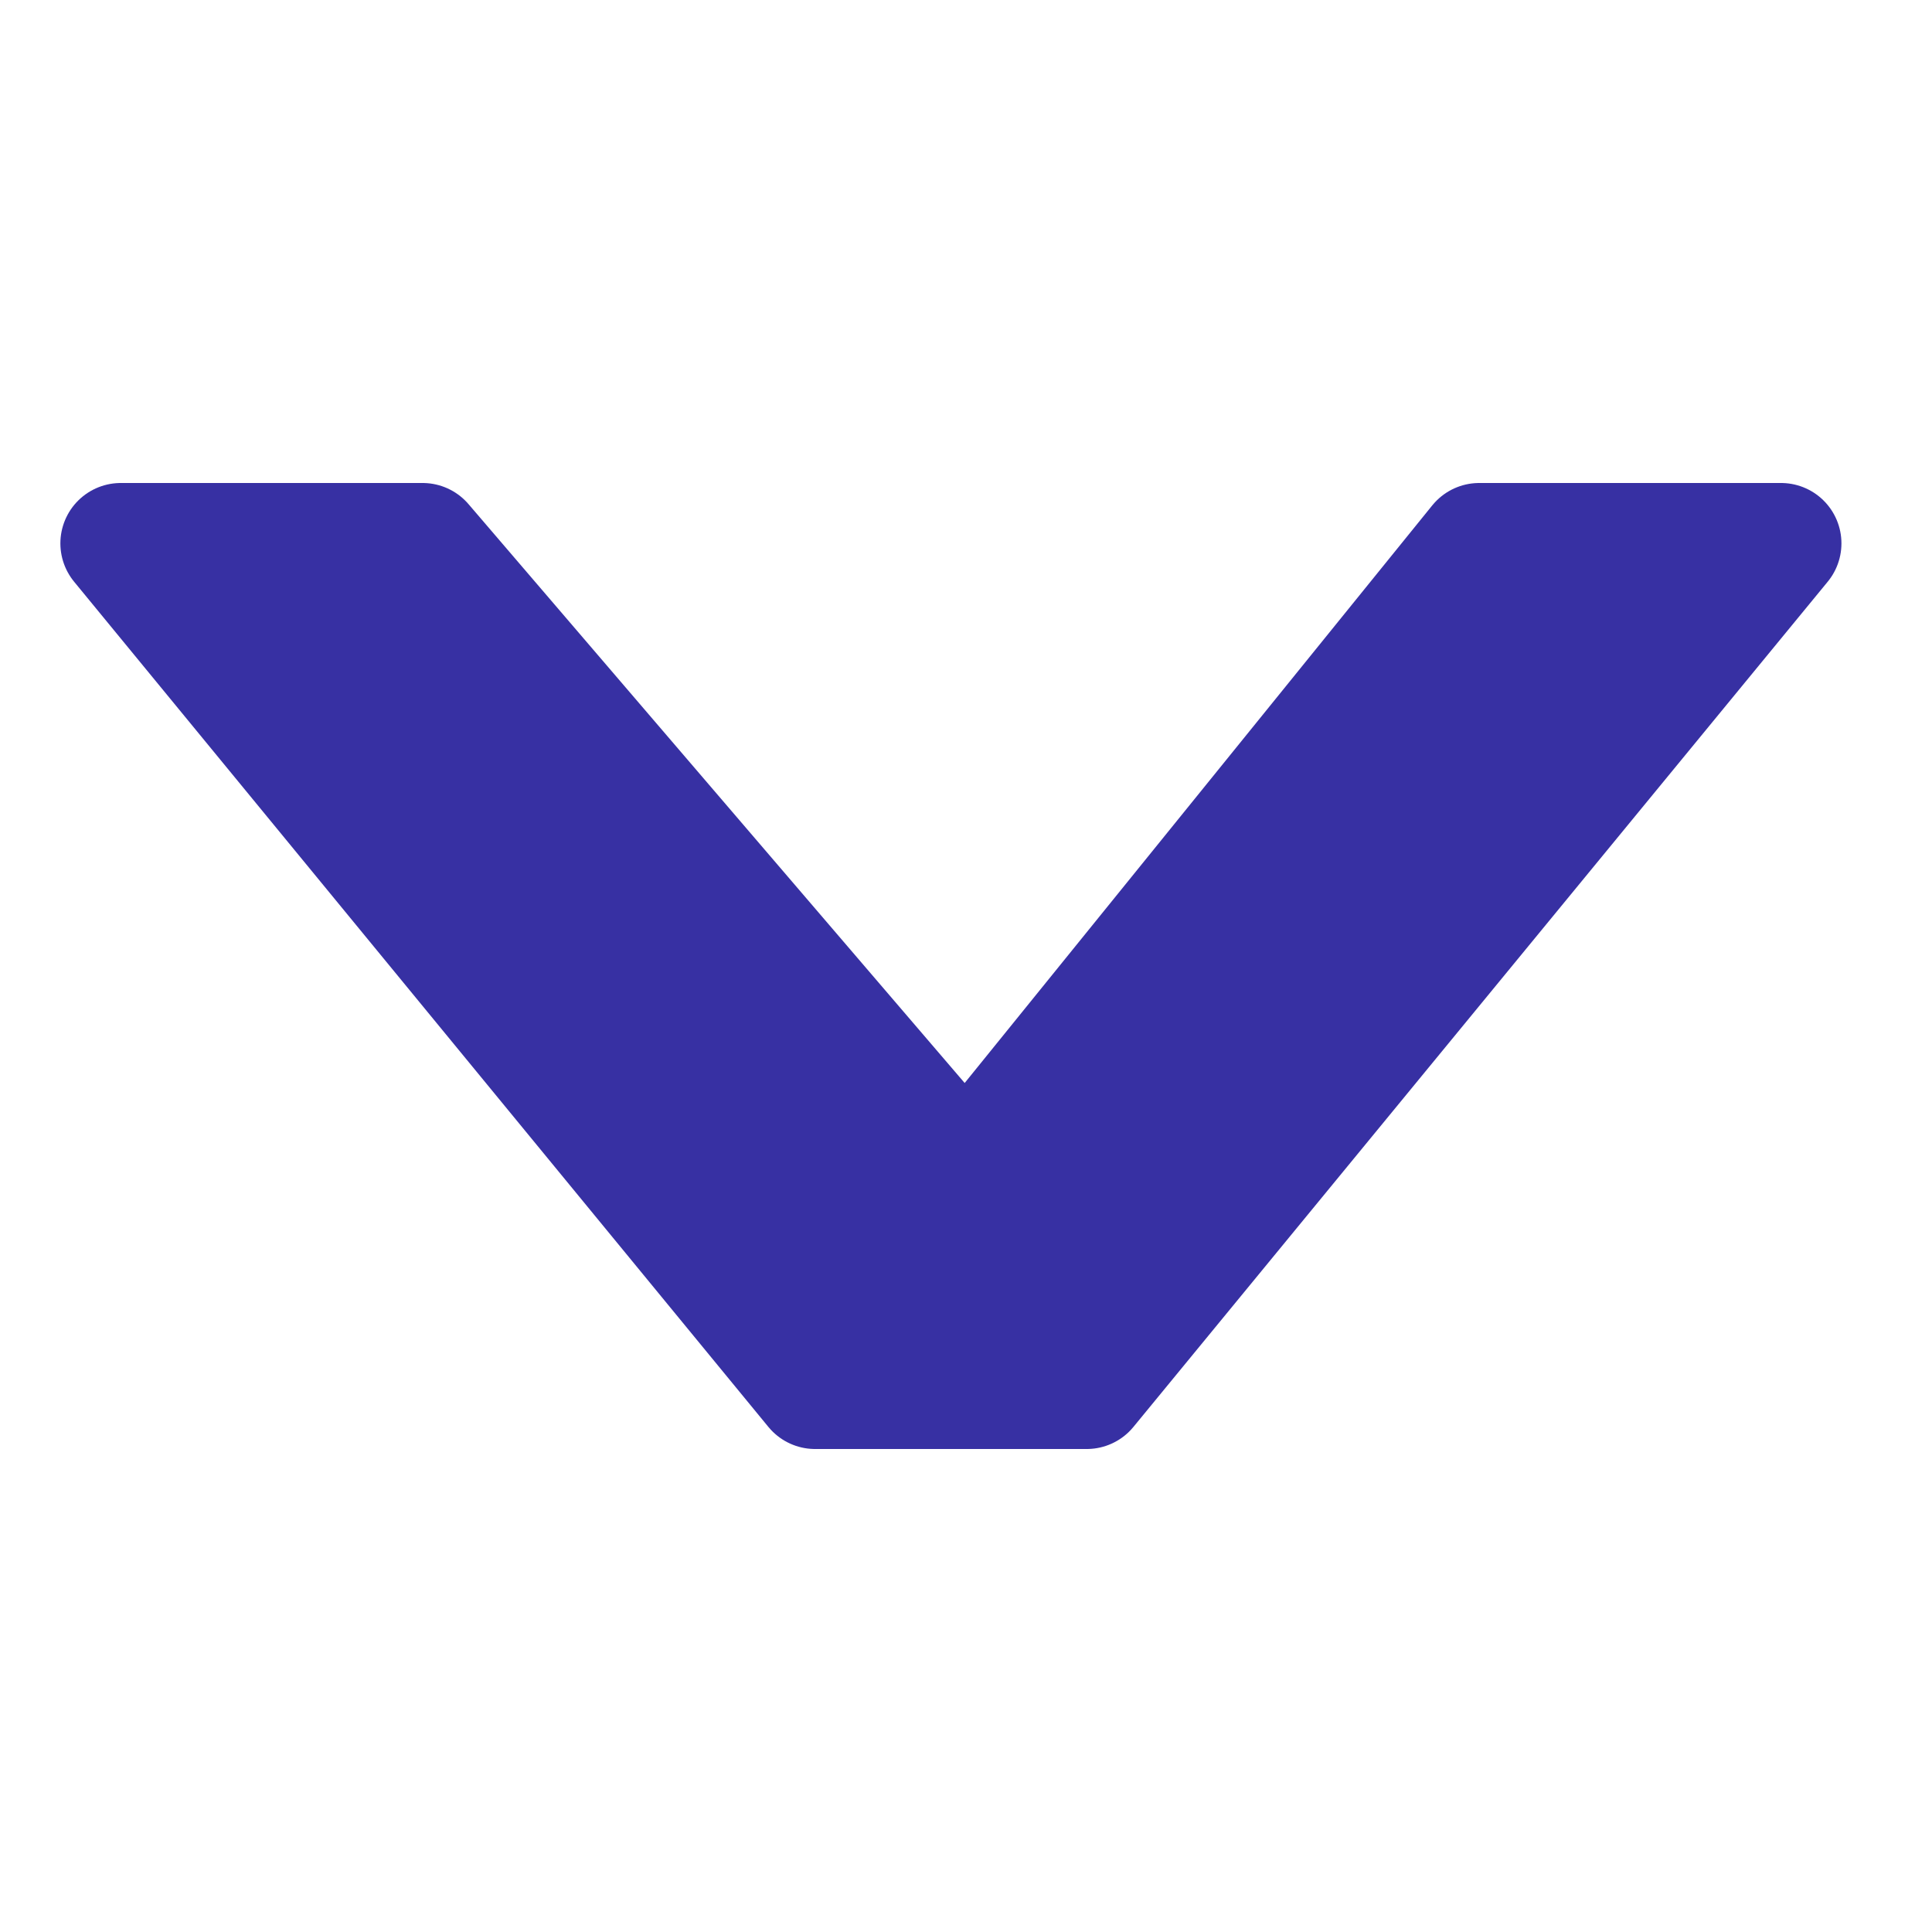
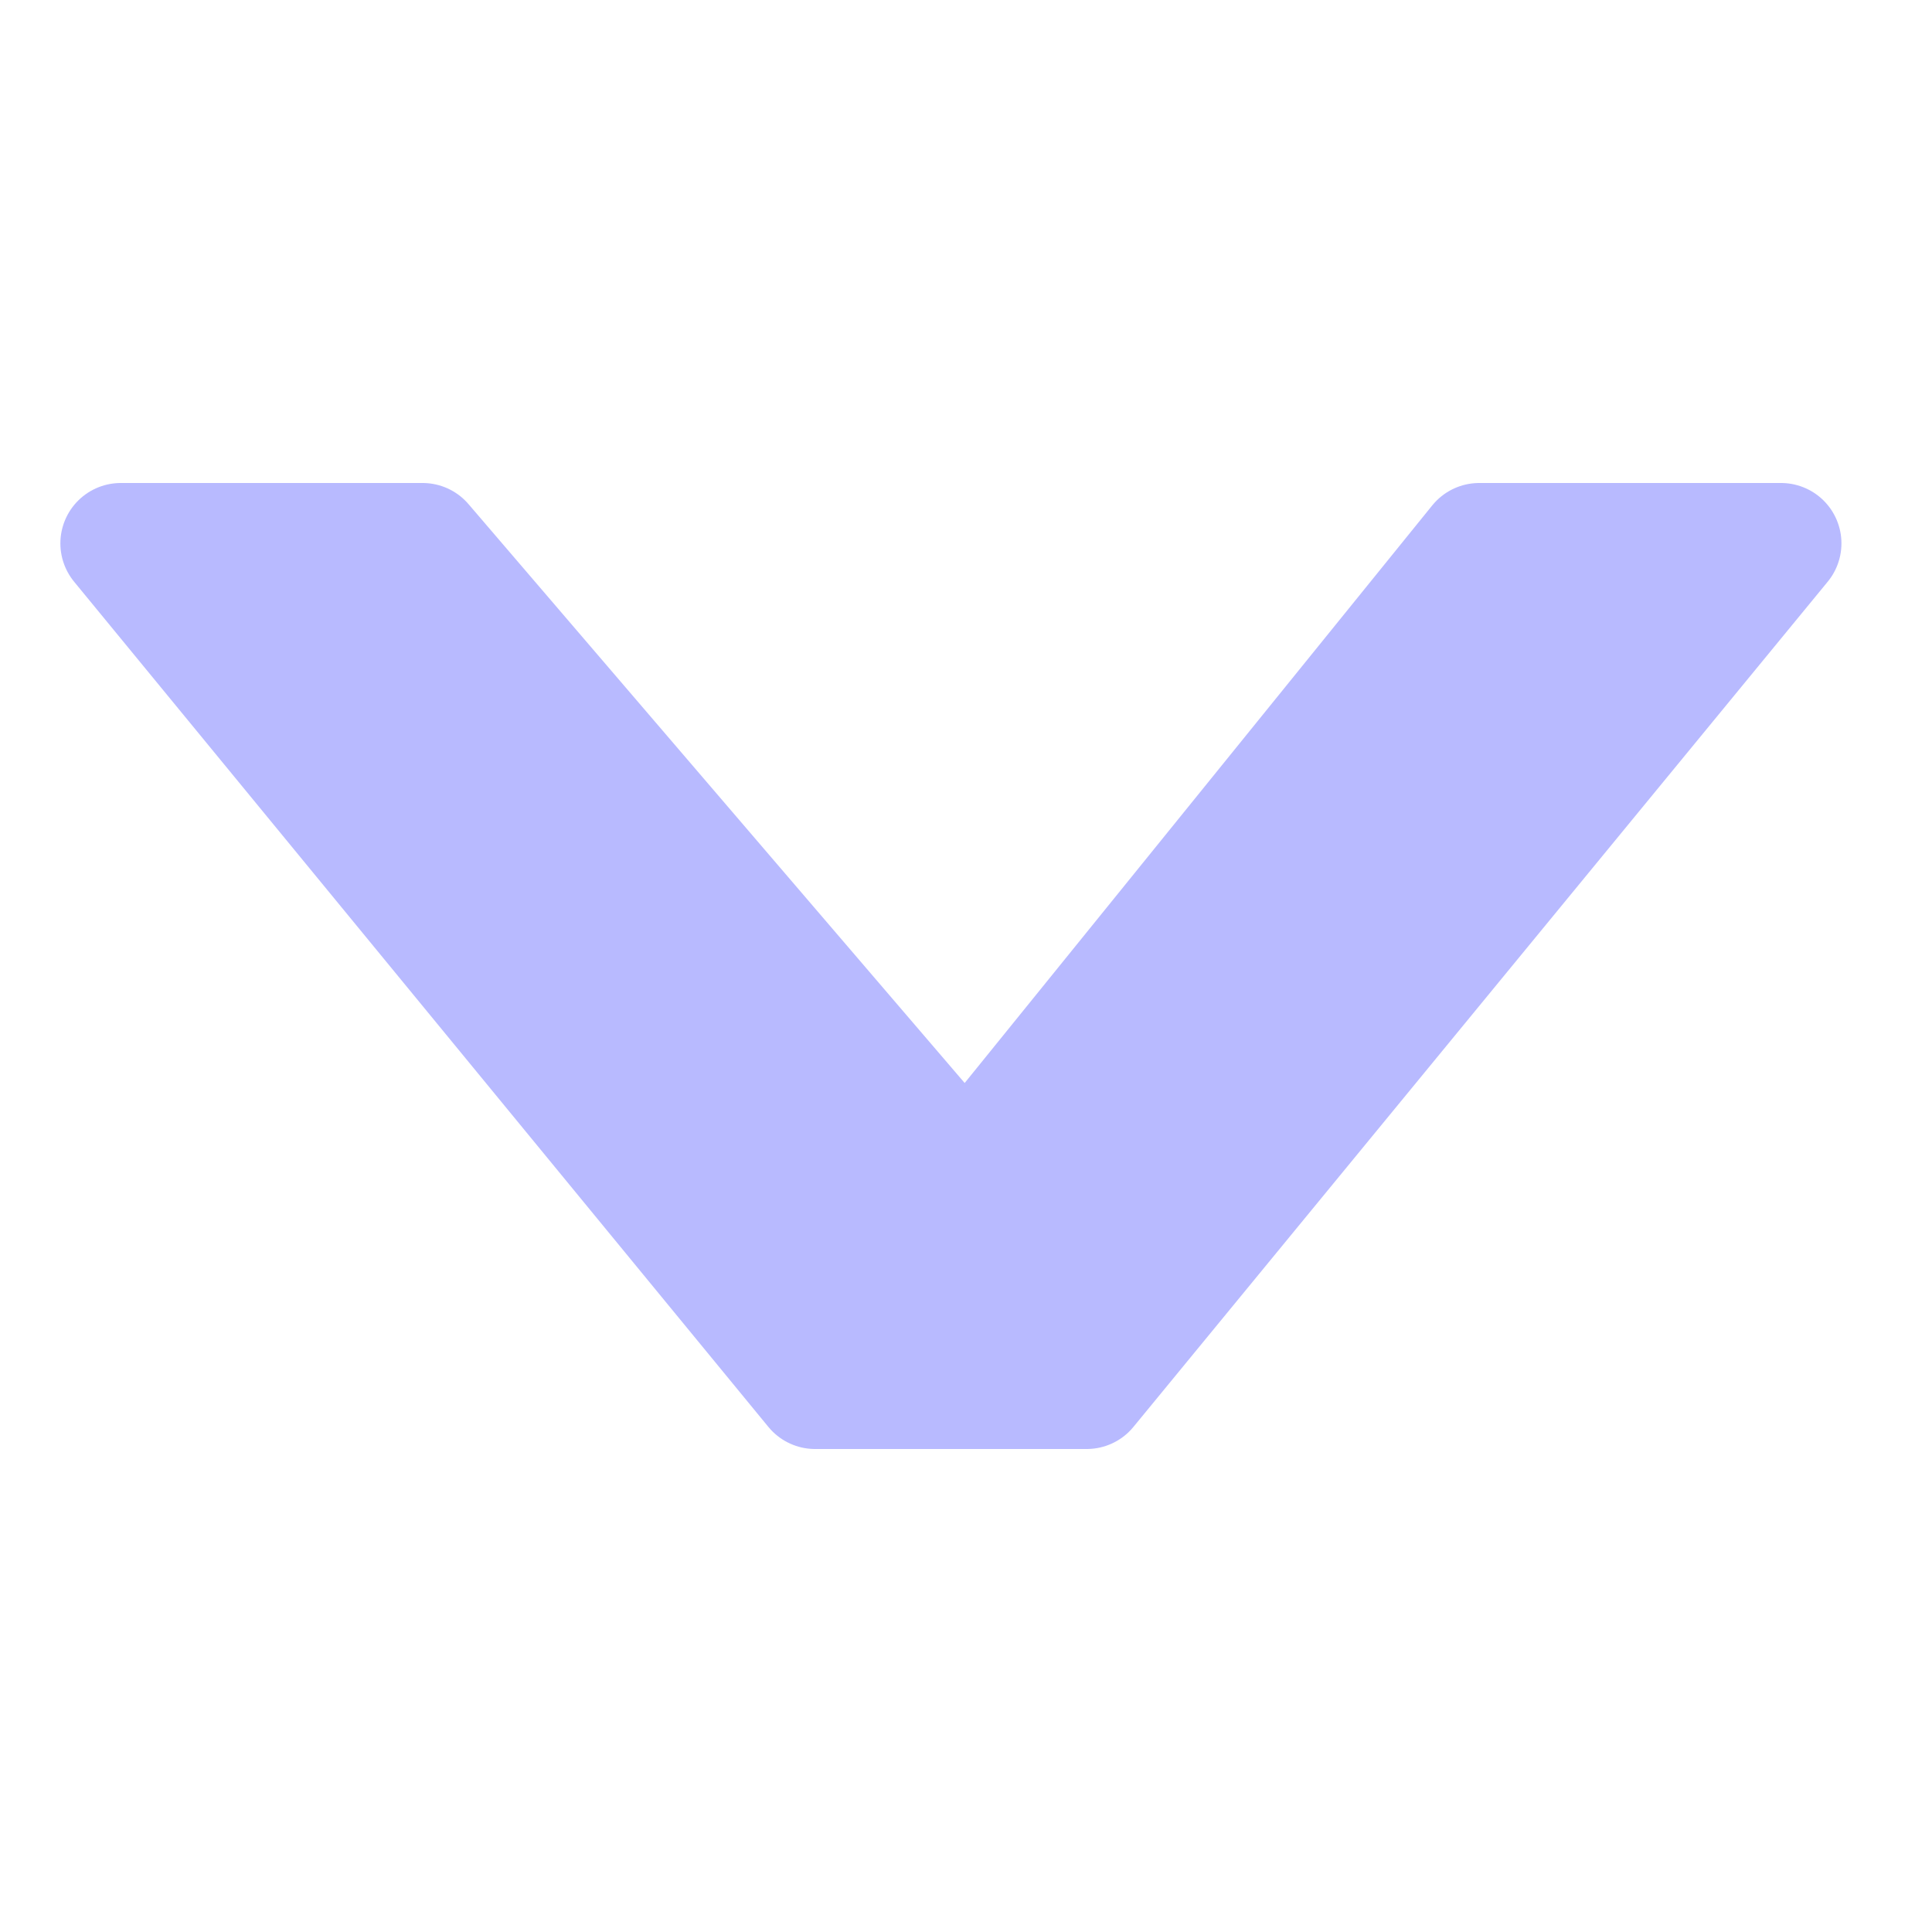
<svg xmlns="http://www.w3.org/2000/svg" width="512" height="512" viewBox="0 0 16 16">
  <style>
    path {
-       fill: #3730a3;
-       stroke: #3730a3;
-     }
- 
-     @media (prefers-color-scheme: dark) {
-       path {
-         fill: #b8baff;
-         stroke: #b8baff;
-       }
+       fill: #b8baff;
+       stroke: #b8baff;
    }
  </style>
  <path d="M1 4.5h2.5L8 9.75 12.25 4.5h2.5L9 11.5h-2.25Z" stroke-linecap="round" stroke-linejoin="round" />
</svg>
